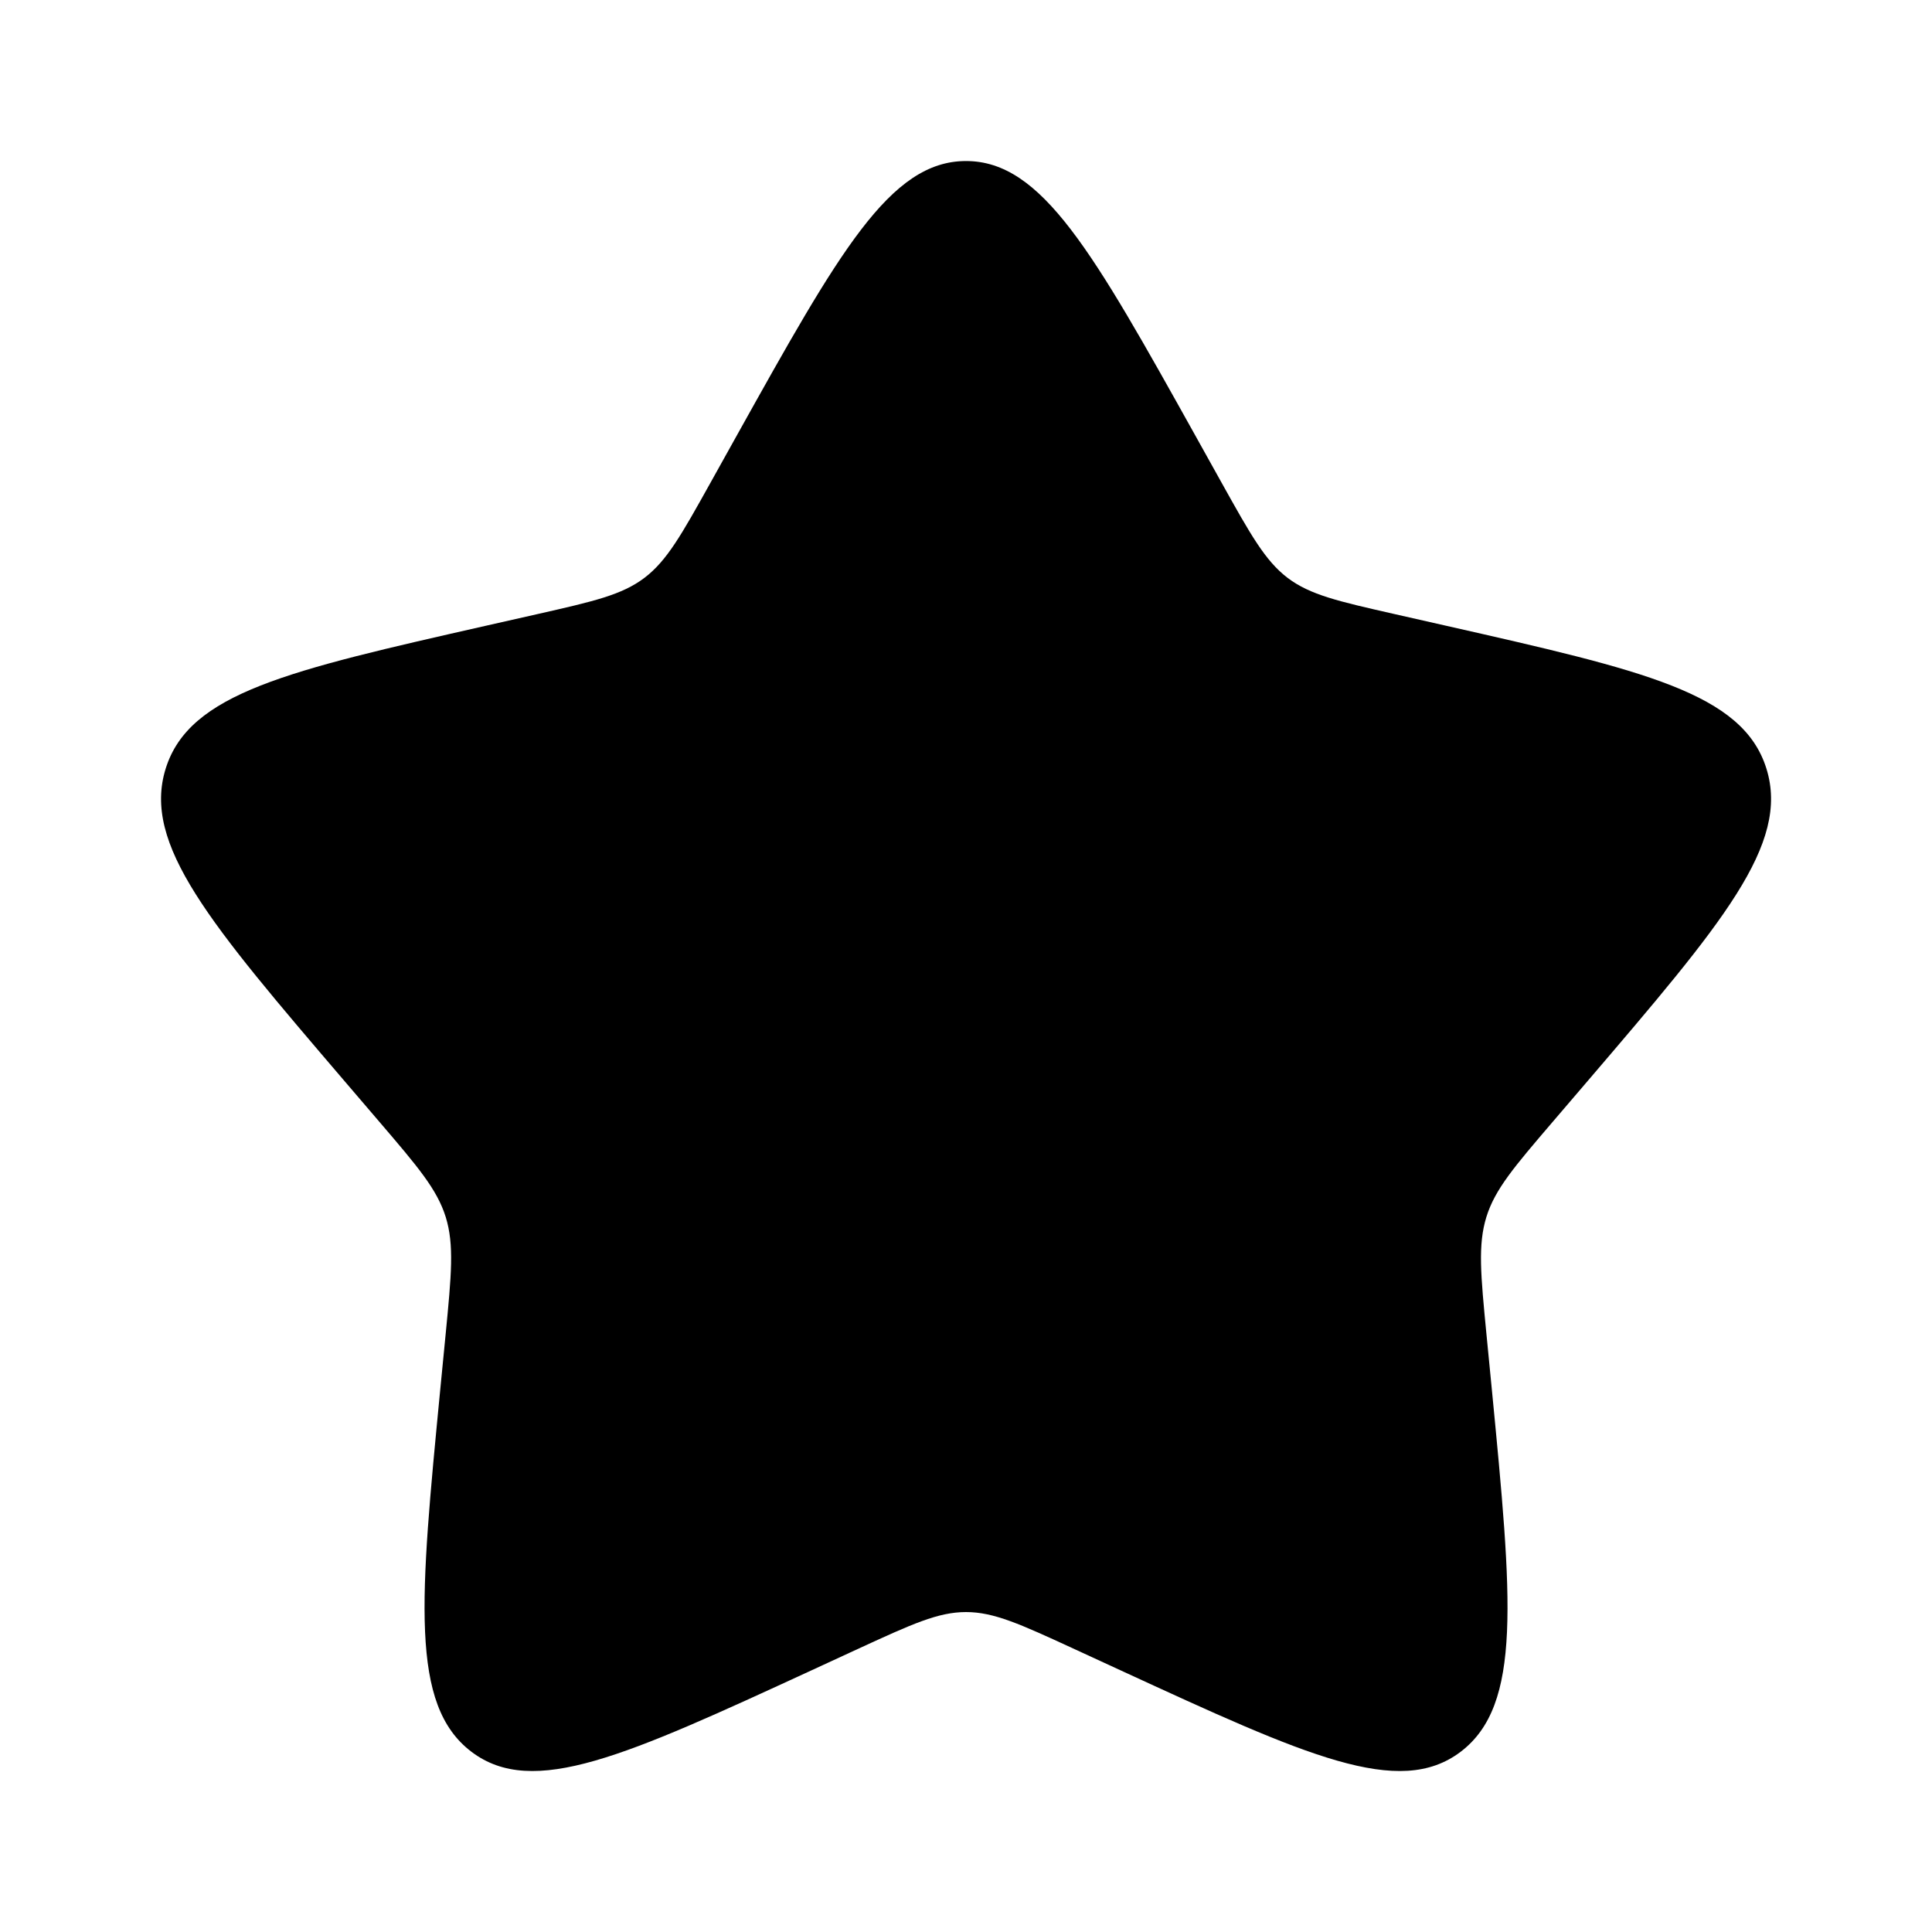
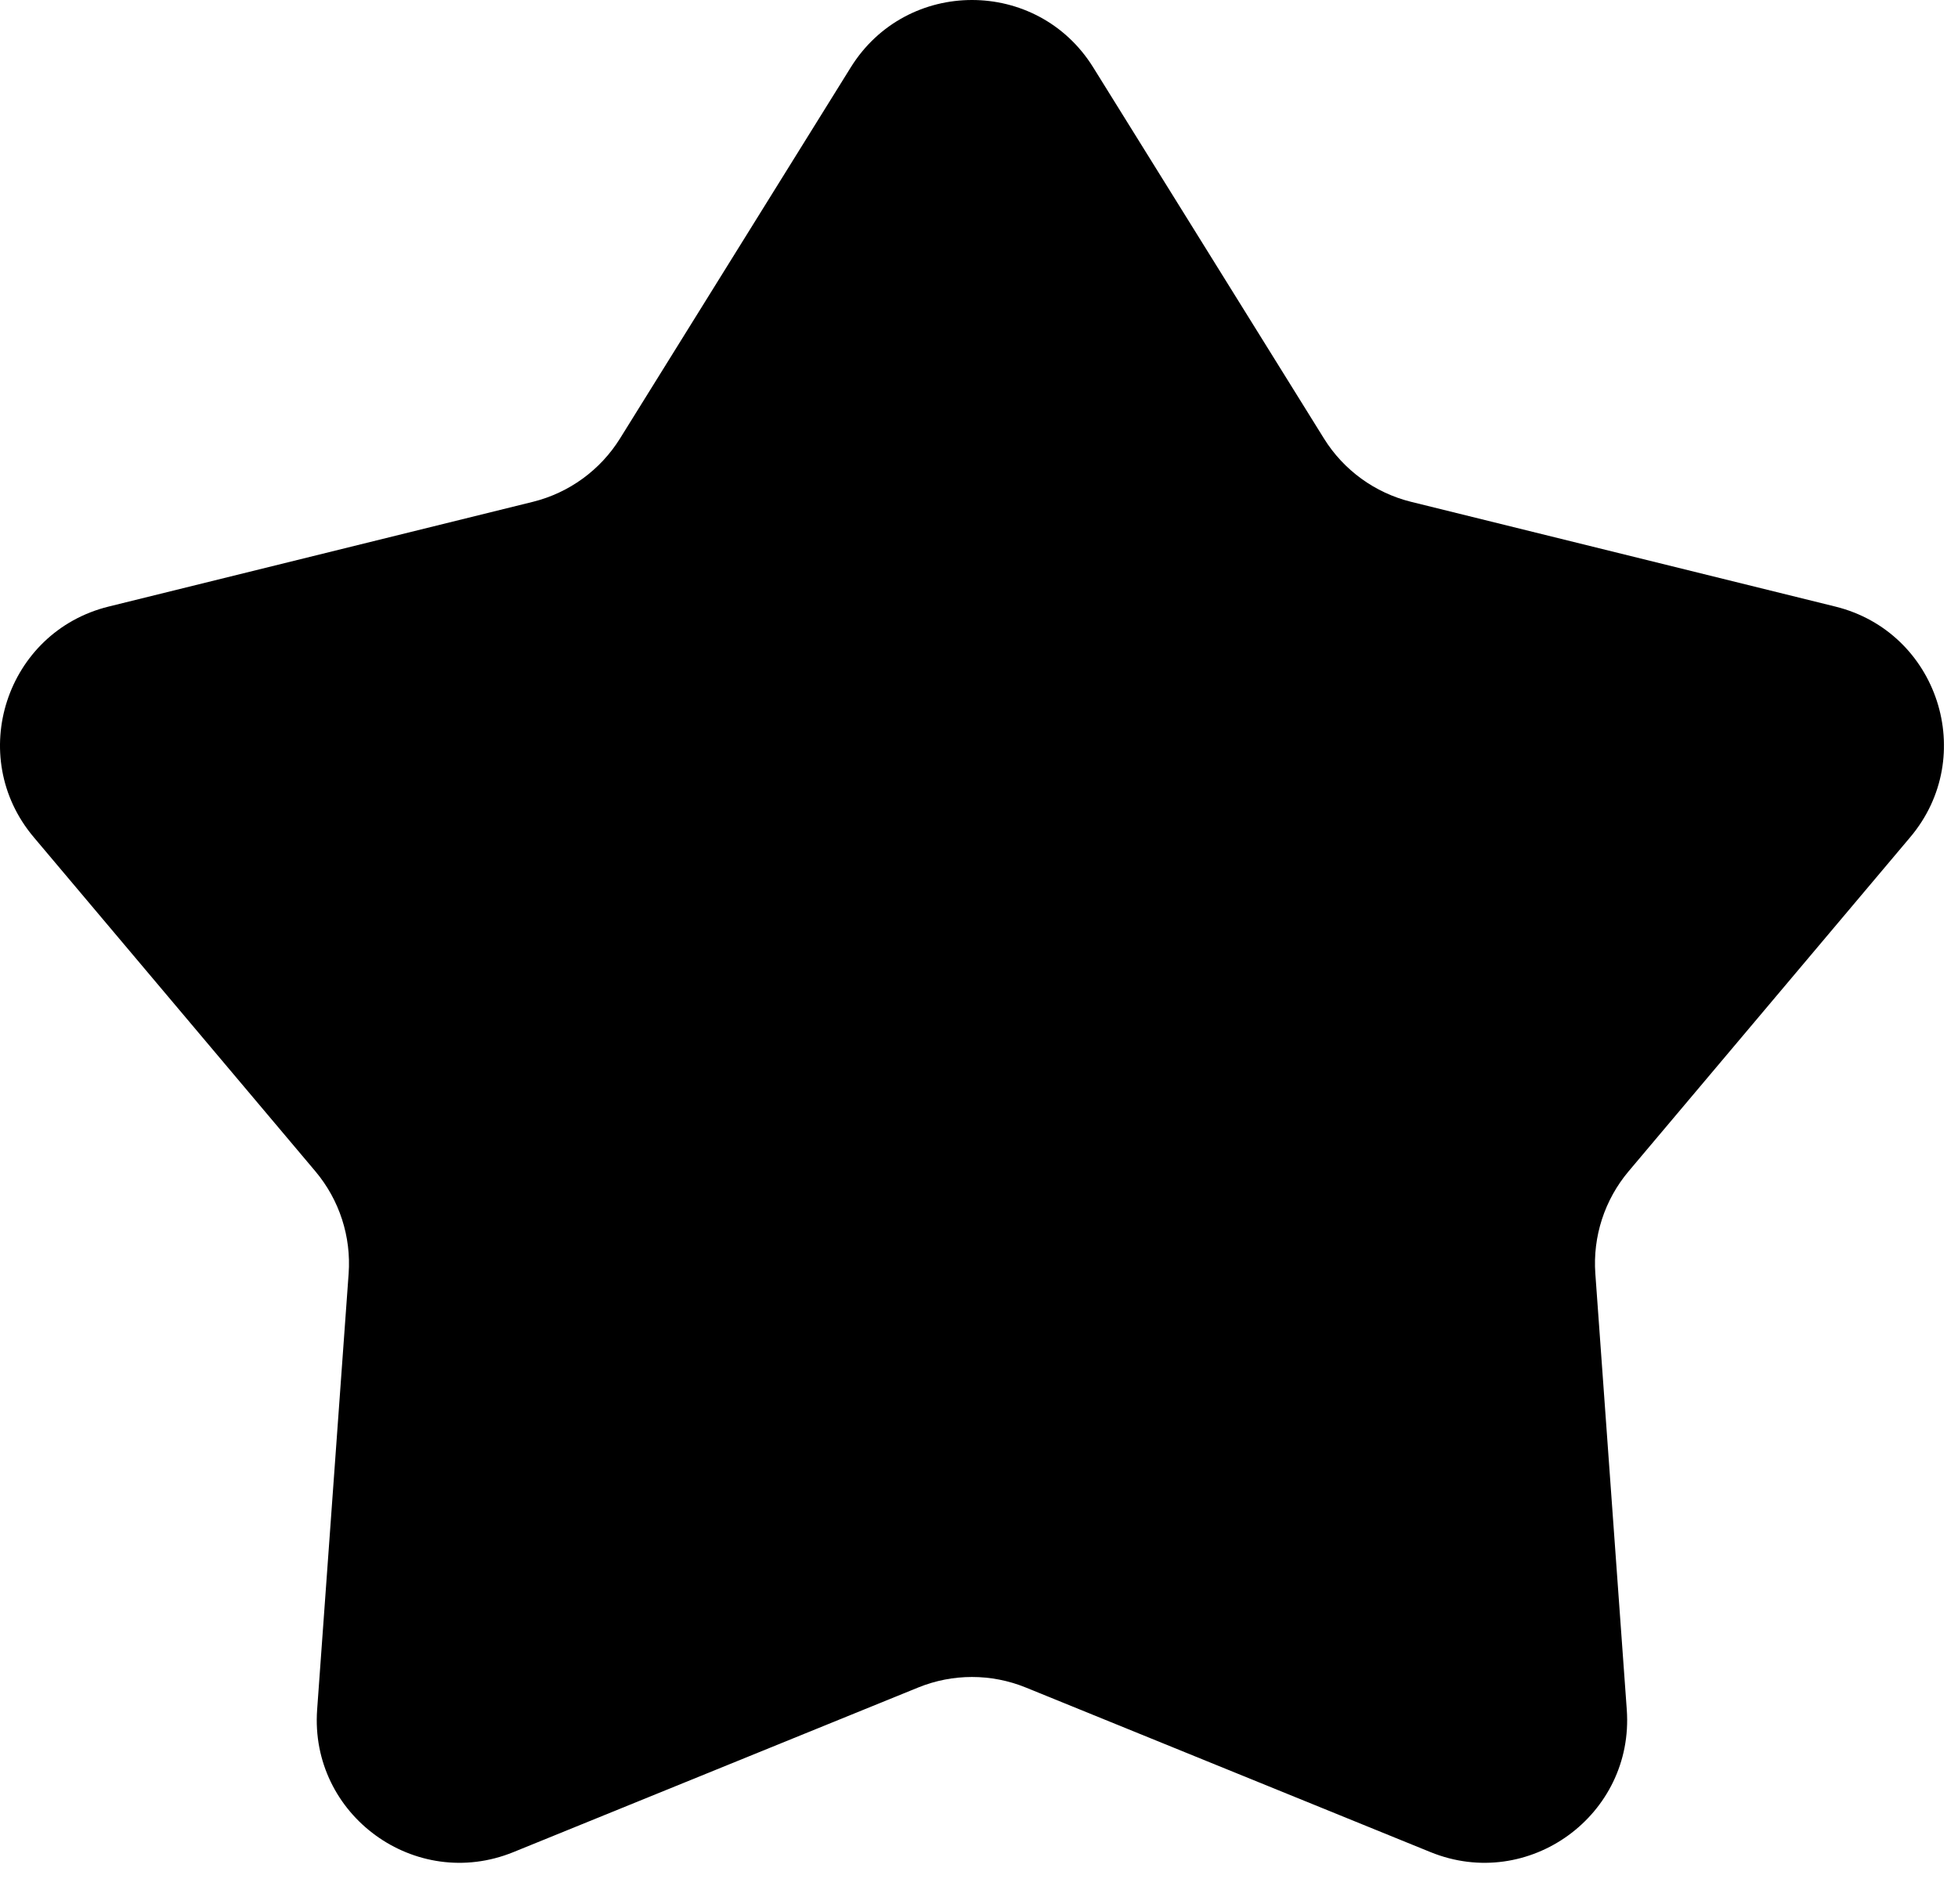
- <svg xmlns="http://www.w3.org/2000/svg" viewBox="0 0 20 20" fill="none">
-   <path d="M7.628 4.507C8.684 2.614 9.211 1.667 10 1.667C10.789 1.667 11.317 2.614 12.373 4.507L12.646 4.997C12.946 5.535 13.096 5.804 13.329 5.982C13.563 6.159 13.855 6.225 14.437 6.357L14.967 6.477C17.017 6.941 18.042 7.173 18.286 7.957C18.53 8.741 17.831 9.558 16.434 11.192L16.072 11.615C15.675 12.079 15.476 12.311 15.387 12.598C15.298 12.886 15.328 13.195 15.388 13.815L15.443 14.379C15.654 16.559 15.759 17.649 15.121 18.134C14.483 18.618 13.523 18.177 11.604 17.293L11.107 17.064C10.562 16.813 10.289 16.688 10 16.688C9.711 16.688 9.439 16.813 8.893 17.064L8.397 17.293C6.478 18.177 5.518 18.618 4.88 18.134C4.241 17.649 4.347 16.559 4.558 14.379L4.613 13.815C4.673 13.195 4.703 12.886 4.614 12.598C4.524 12.311 4.326 12.079 3.929 11.615L3.567 11.192C2.17 9.558 1.471 8.741 1.715 7.957C1.959 7.173 2.984 6.941 5.033 6.477L5.564 6.357C6.146 6.225 6.437 6.159 6.671 5.982C6.905 5.804 7.055 5.535 7.355 4.997L7.628 4.507Z" fill="currentColor" />
+ <svg xmlns="http://www.w3.org/2000/svg" viewBox="0 0 36 35" fill="none">
+   <path d="M15.642 1.239C16.669 -0.413 19.073 -0.413 20.1 1.239L24.343 8.063C24.704 8.644 25.279 9.061 25.943 9.226L33.744 11.152C35.633 11.618 36.376 13.905 35.122 15.392L29.943 21.536C29.502 22.06 29.283 22.735 29.332 23.417L29.91 31.432C30.05 33.372 28.105 34.785 26.303 34.053L18.86 31.026C18.226 30.768 17.516 30.768 16.882 31.026L9.438 34.053C7.636 34.785 5.691 33.372 5.831 31.432L6.41 23.417C6.459 22.735 6.24 22.06 5.799 21.536L0.62 15.392C-0.634 13.905 0.109 11.618 1.998 11.152L9.799 9.226C10.463 9.061 11.037 8.644 11.399 8.063L15.642 1.239Z" fill="currentColor" />
</svg>
